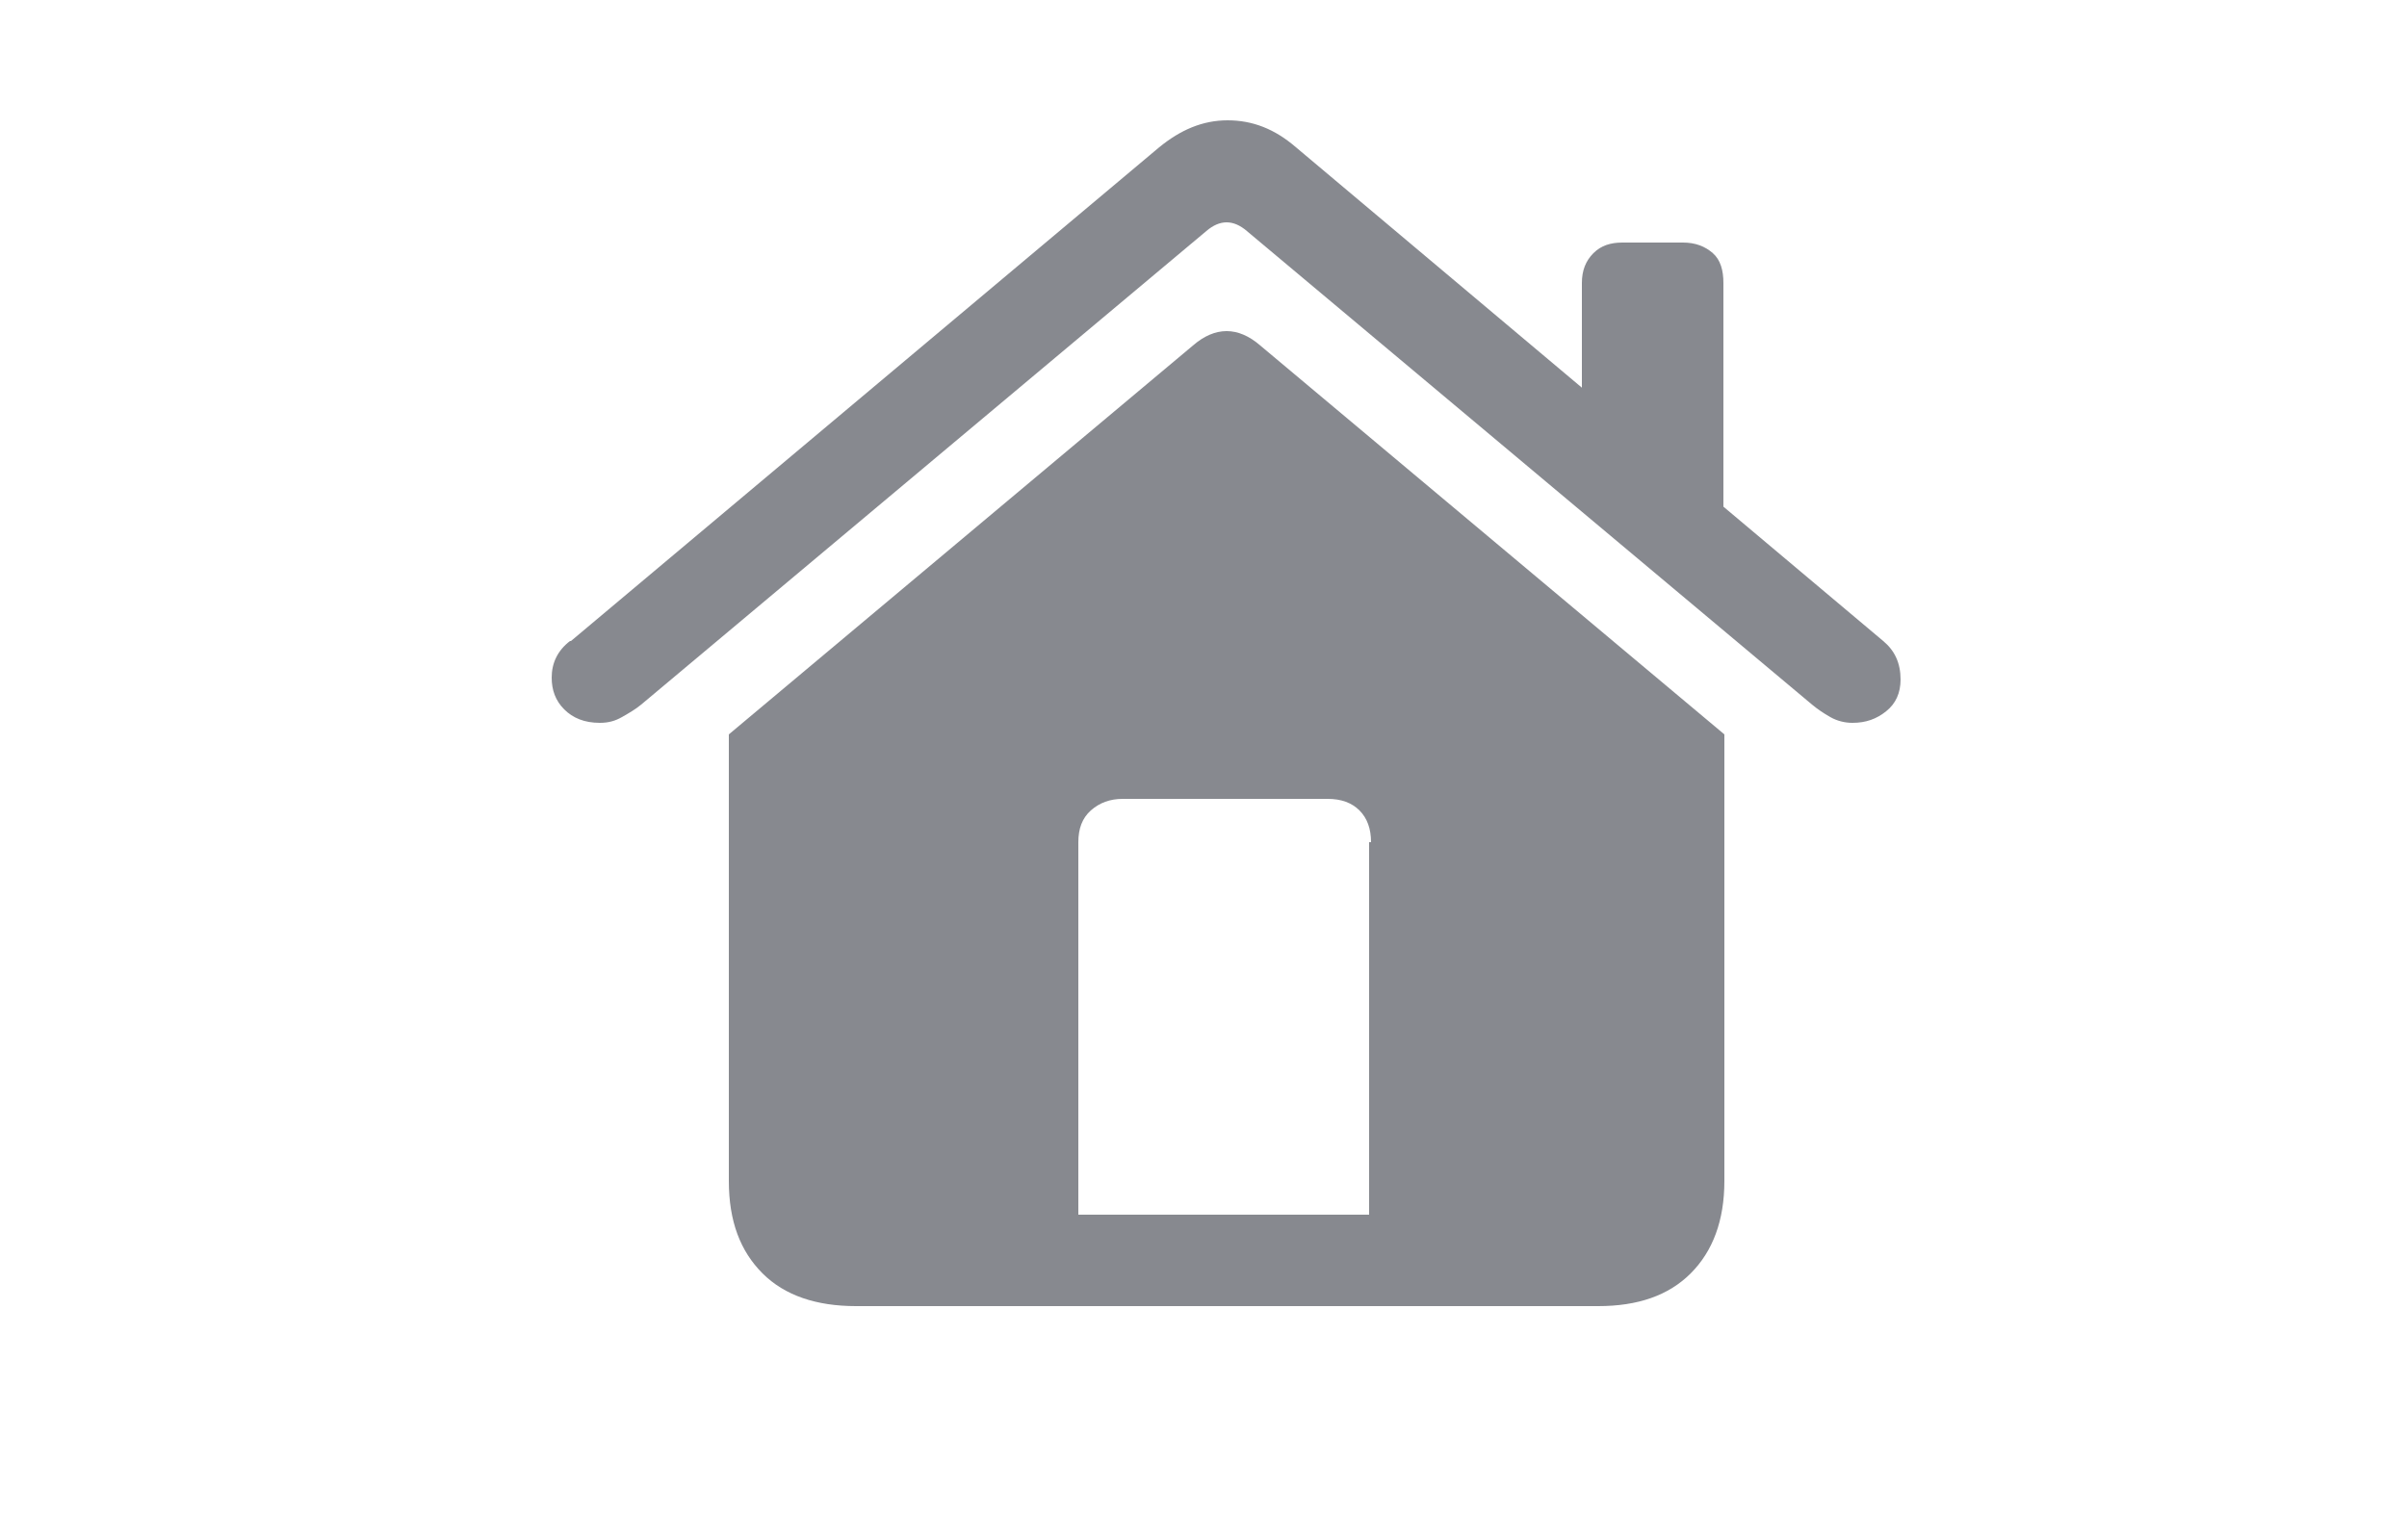
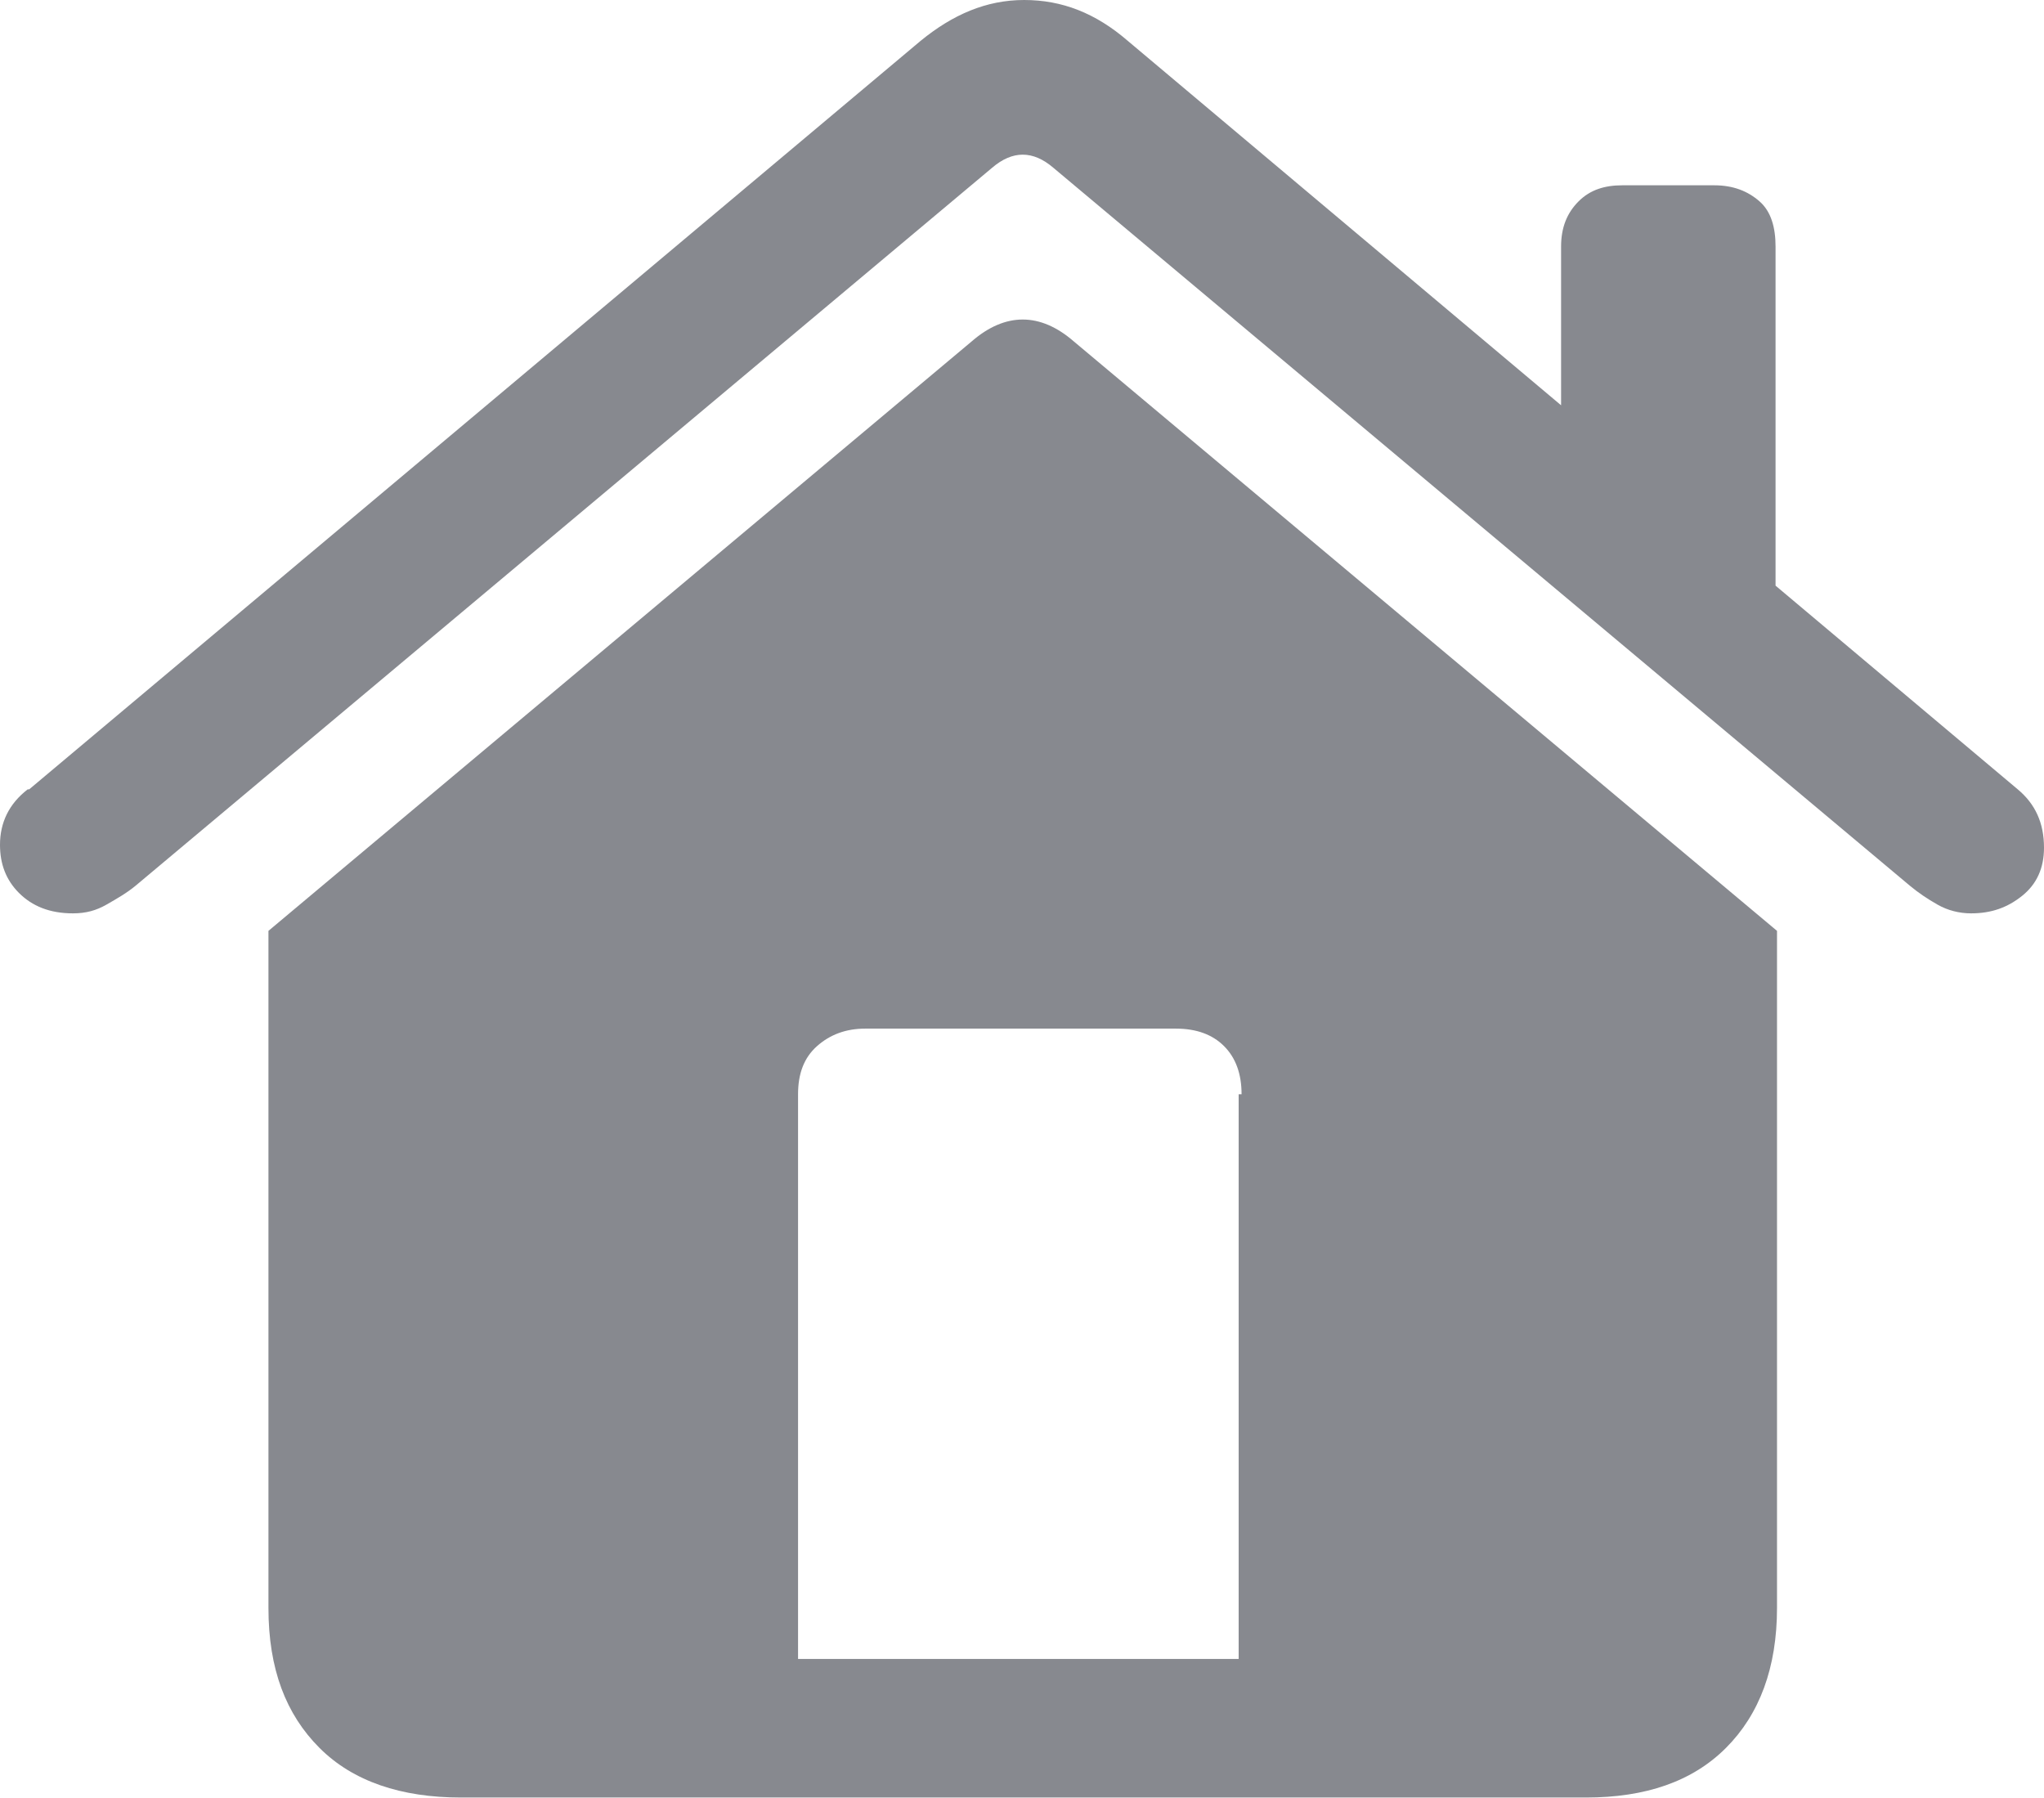
- <svg xmlns="http://www.w3.org/2000/svg" id="Ebene_1" data-name="Ebene 1" viewBox="0 0 25 16">
+ <svg xmlns="http://www.w3.org/2000/svg" id="Ebene_1" data-name="Ebene 1" viewBox="0 0 14.01 12.32">
  <defs>
    <style>
      .cls-1 {
        fill: #87898f;
        stroke-width: 0px;
      }
    </style>
  </defs>
-   <path class="cls-1" d="m5.93,6.66L12.04,1.53c.22-.18.45-.28.71-.28s.49.09.71.28l6.1,5.13c.12.1.18.23.18.4,0,.14-.05.25-.15.33s-.21.12-.35.12c-.08,0-.16-.02-.23-.06s-.13-.08-.19-.13l-5.87-4.92c-.07-.06-.14-.09-.21-.09s-.14.03-.21.09l-5.87,4.92c-.06.05-.13.09-.2.13s-.14.06-.23.06c-.16,0-.28-.05-.37-.14s-.13-.2-.13-.33c0-.15.06-.28.19-.38Zm1.64.97l4.82-4.04c.23-.2.47-.2.7,0l4.82,4.04v4.64c0,.41-.12.73-.35.96s-.55.34-.96.34h-7.71c-.41,0-.74-.11-.97-.34s-.35-.54-.35-.96v-4.64Zm6.67,1.12c0-.14-.04-.25-.12-.33s-.19-.12-.33-.12h-2.13c-.13,0-.24.04-.33.12s-.13.19-.13.33v3.87h3.02v-3.87Zm2.19-5.81c0-.13.04-.23.12-.31s.18-.11.3-.11h.63c.13,0,.23.04.31.11s.11.18.11.31v2.71l-1.47-1.24v-1.46Z" />
+   <path class="cls-1" d="m.2,5.41L6.31.28c.22-.18.45-.28.71-.28s.49.09.71.28l6.1,5.13c.12.1.18.23.18.4,0,.14-.05.25-.15.33s-.21.12-.35.12c-.08,0-.16-.02-.23-.06s-.13-.08-.19-.13L7.22,1.15c-.07-.06-.14-.09-.21-.09s-.14.03-.21.09L.93,6.07c-.06.05-.13.09-.2.13s-.14.06-.23.06c-.16,0-.28-.05-.37-.14s-.13-.2-.13-.33c0-.15.06-.28.19-.38h0Zm1.64.97L6.66,2.34c.23-.2.47-.2.7,0l4.82,4.04v4.64c0,.41-.12.73-.35.96s-.55.34-.96.34H3.16c-.41,0-.74-.11-.97-.34s-.35-.54-.35-.96c0,0,0-4.64,0-4.64Zm6.67,1.12c0-.14-.04-.25-.12-.33s-.19-.12-.33-.12h-2.13c-.13,0-.24.04-.33.12s-.13.19-.13.33v3.87h3.02v-3.87h.02Zm2.19-5.81c0-.13.04-.23.12-.31s.18-.11.3-.11h.63c.13,0,.23.04.31.11s.11.18.11.31v2.71l-1.47-1.24v-1.46h0Z" />
</svg>
